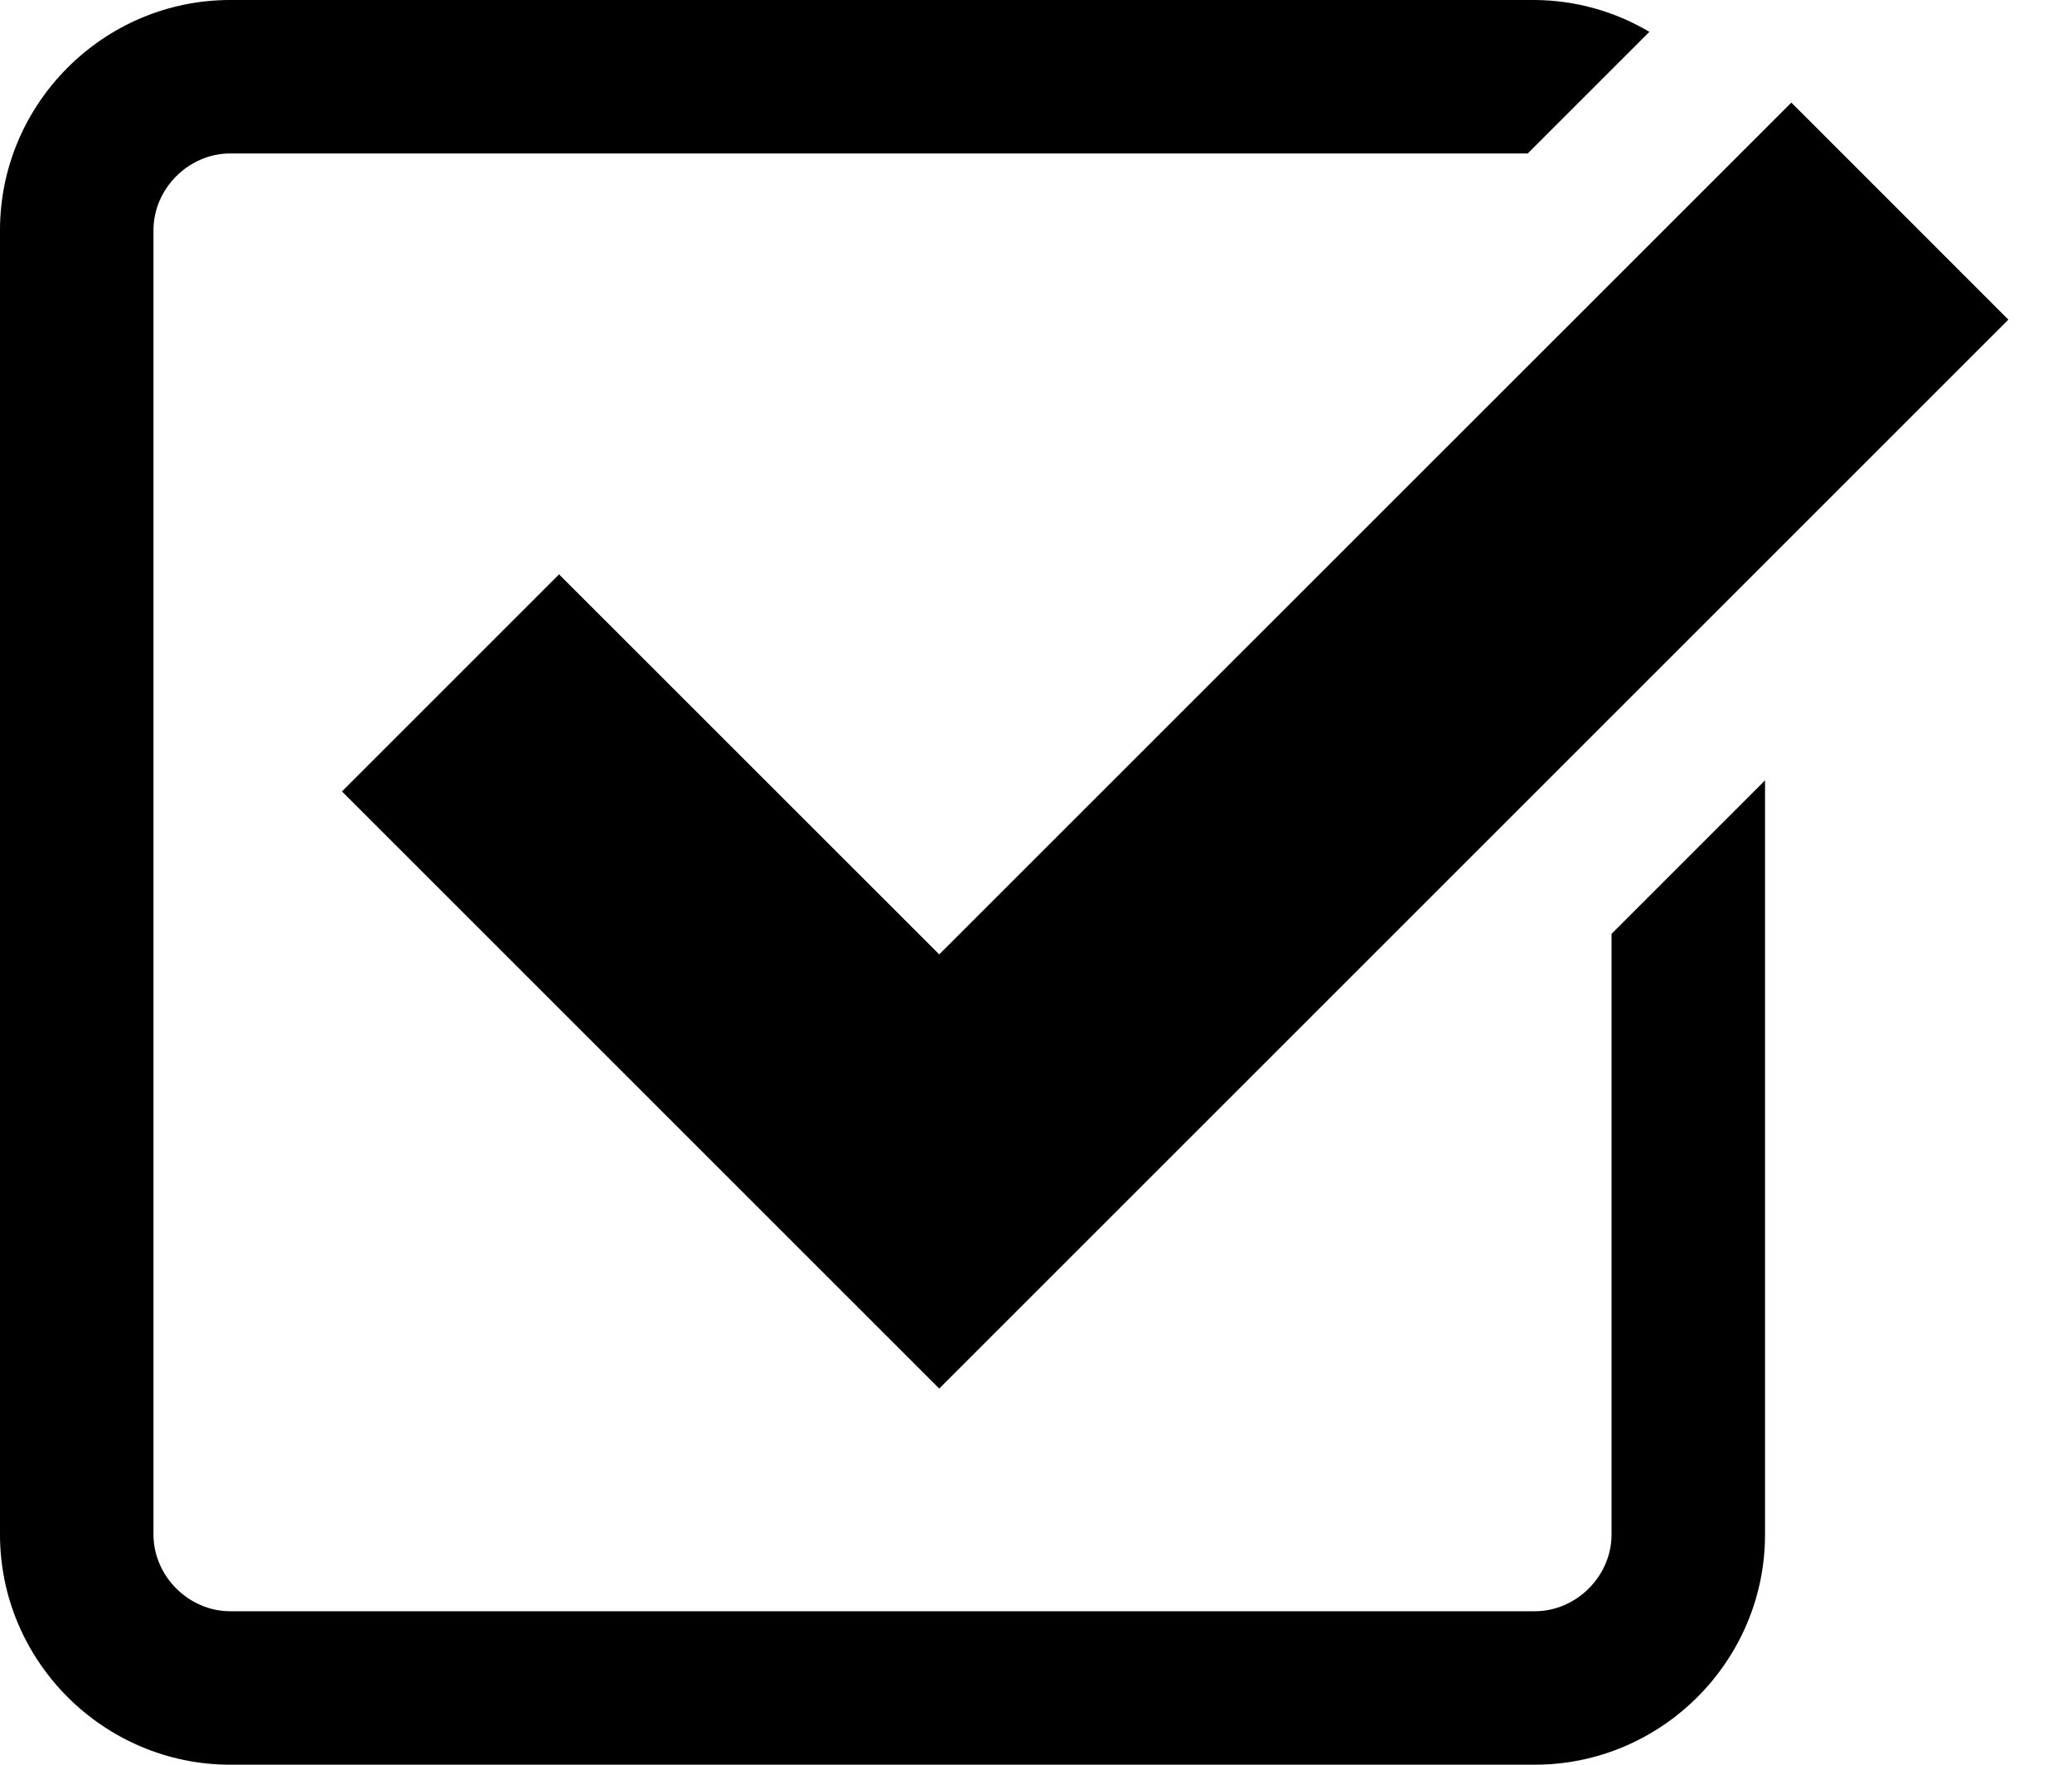
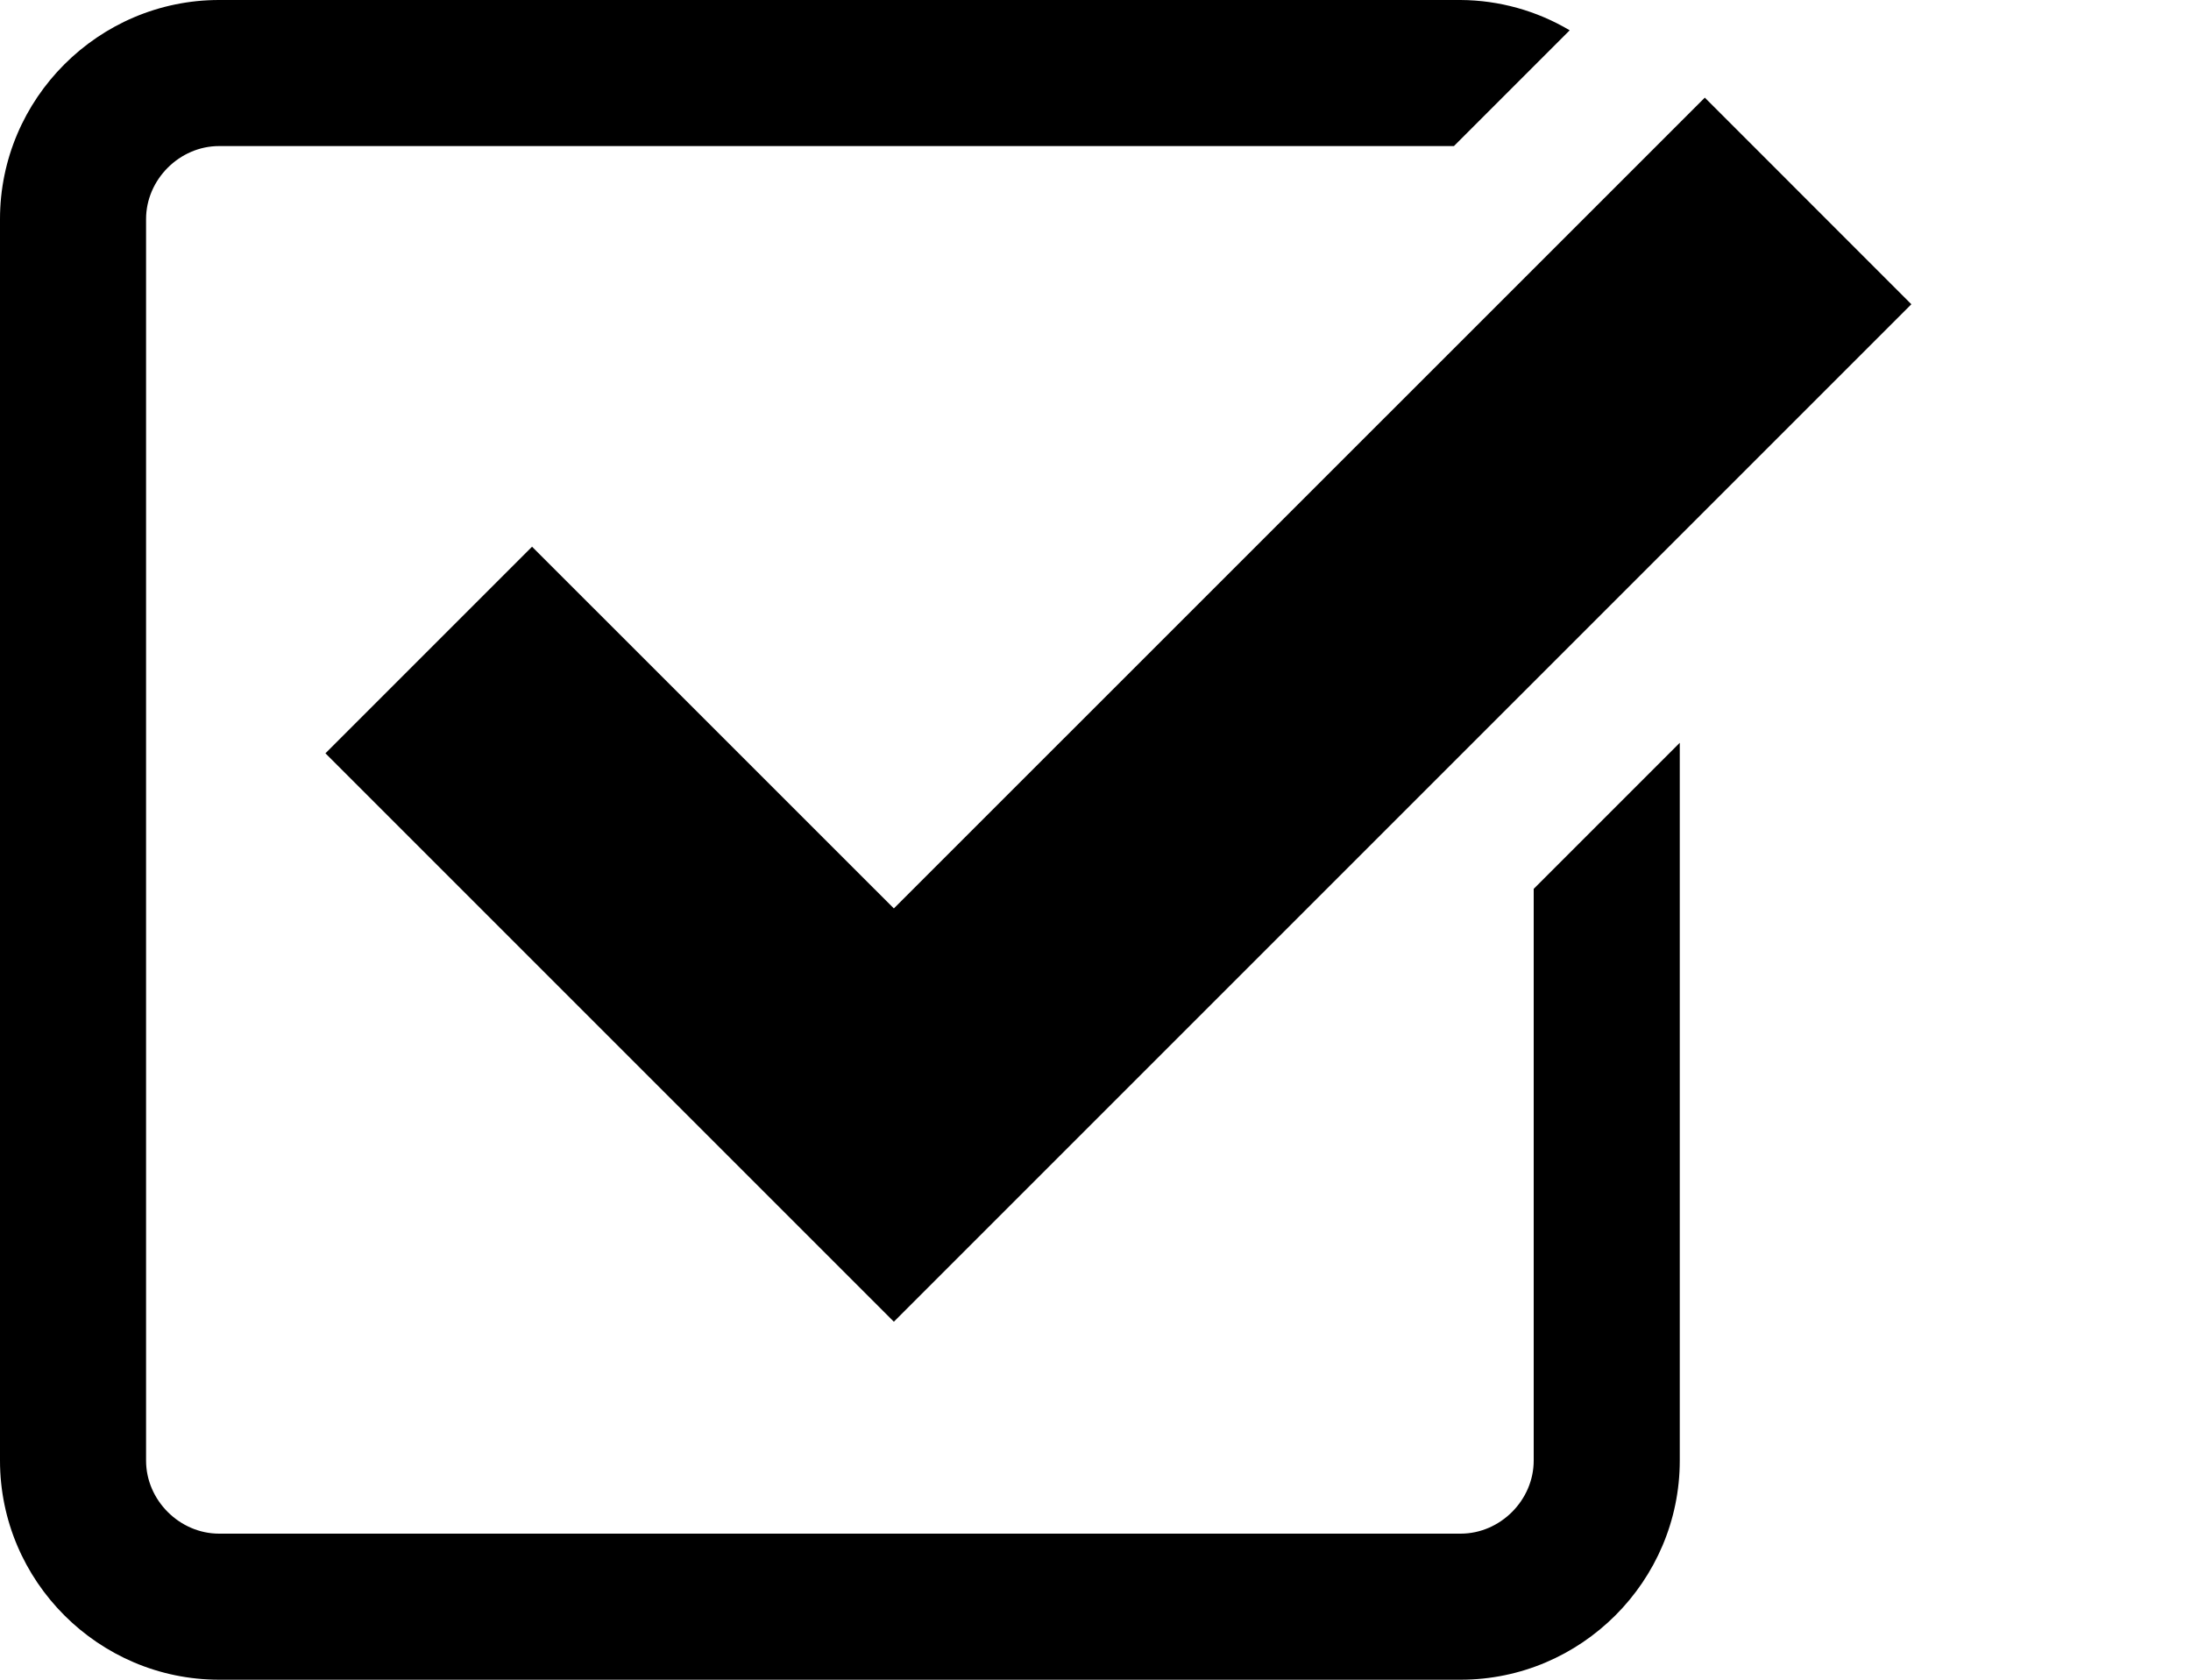
- <svg xmlns="http://www.w3.org/2000/svg" width="27" height="23">
+ <svg xmlns="http://www.w3.org/2000/svg" width="30" height="23">
  <path d="M7.285 7.486l-2.829 2.829 7.783 7.783L26.171 4.166l-2.828-2.829-11.104 11.102z" />
  <path d="M21 20c0 .542-.458 1-1 1H3c-.542 0-1-.458-1-1V3c0-.542.458-1 1-1h16.908L21.493.415A2.96 2.96 0 0 0 20 0H3C1.35 0 0 1.35 0 3v17c0 1.65 1.35 3 3 3h17c1.65 0 3-1.35 3-3v-9.829l-2 2V20z" />
</svg>
